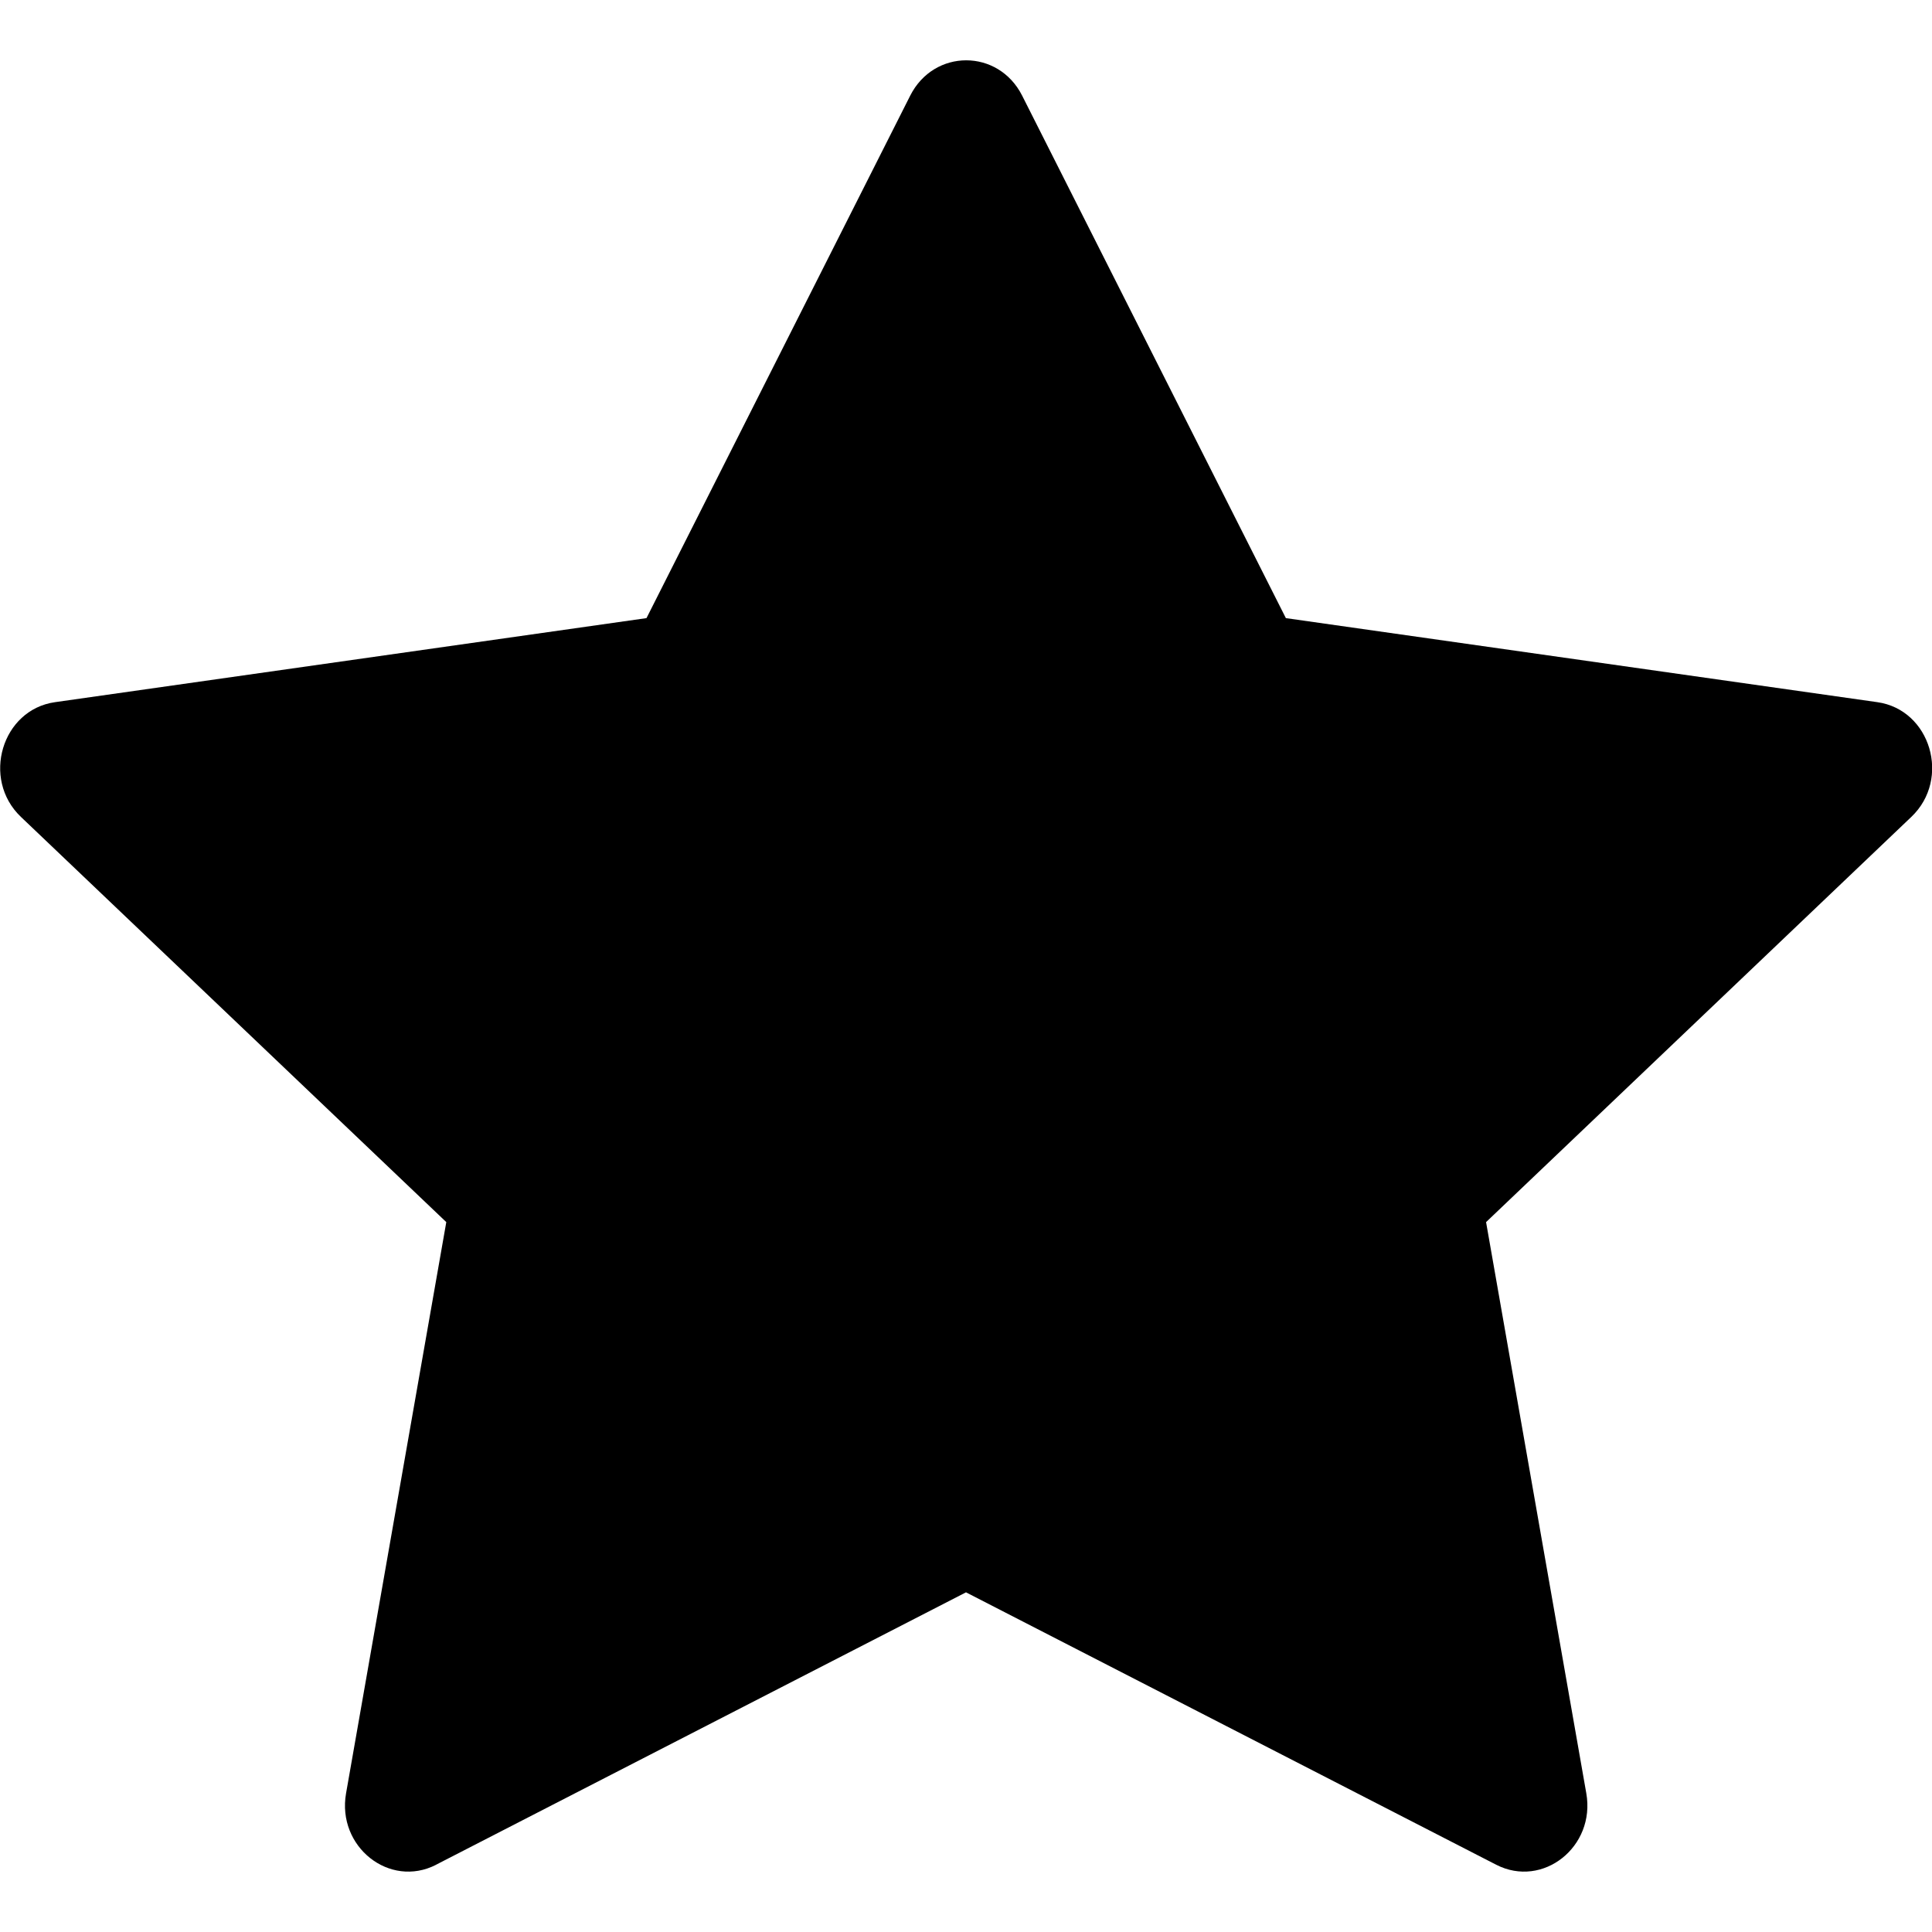
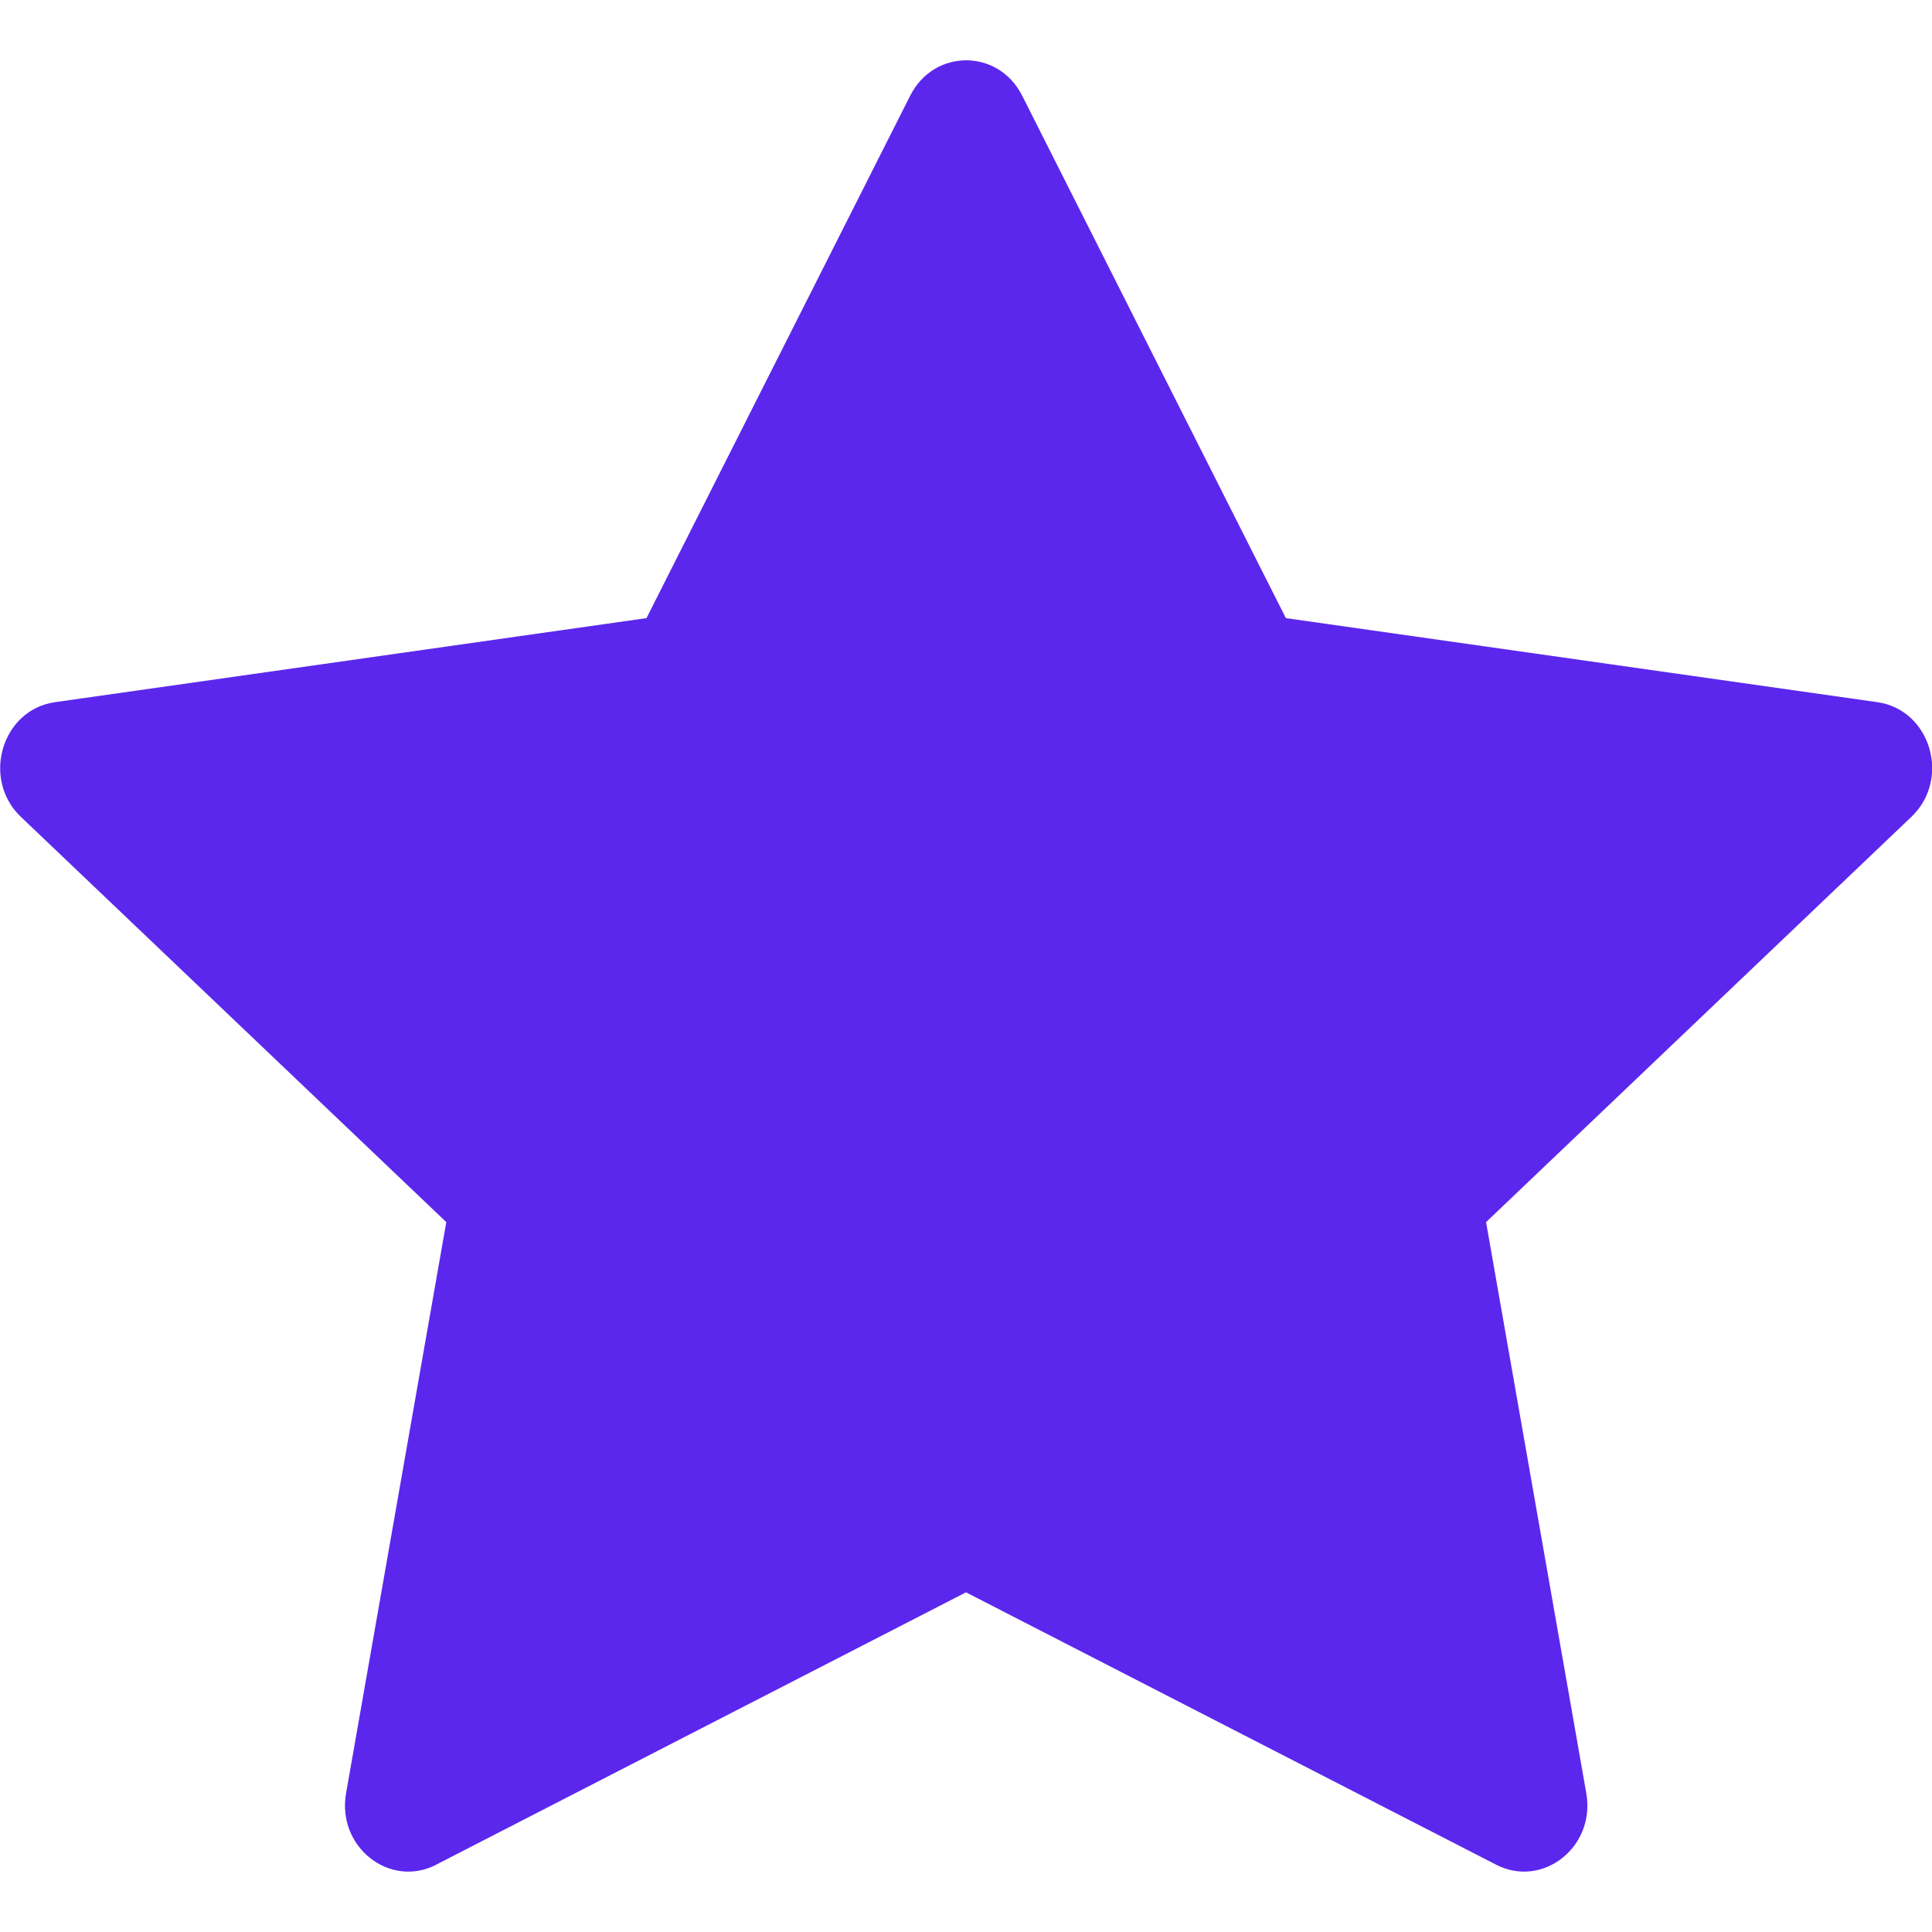
- <svg xmlns="http://www.w3.org/2000/svg" width="16" height="16" fill="currentColor" class="bi bi-star-fill" viewBox="0 0 16 16">
+ <svg xmlns="http://www.w3.org/2000/svg" width="16" height="16" fill="#5B27ED" class="bi bi-star-fill" viewBox="0 0 16 16">
  <path d="M3.612 15.443c-.386.198-.824-.149-.746-.592l.83-4.73L.173 6.765c-.329-.314-.158-.888.283-.95l4.898-.696L7.538.792c.197-.39.73-.39.927 0l2.184 4.327 4.898.696c.441.062.612.636.282.95l-3.522 3.356.83 4.73c.078.443-.36.79-.746.592L8 13.187l-4.389 2.256z" />
</svg>
